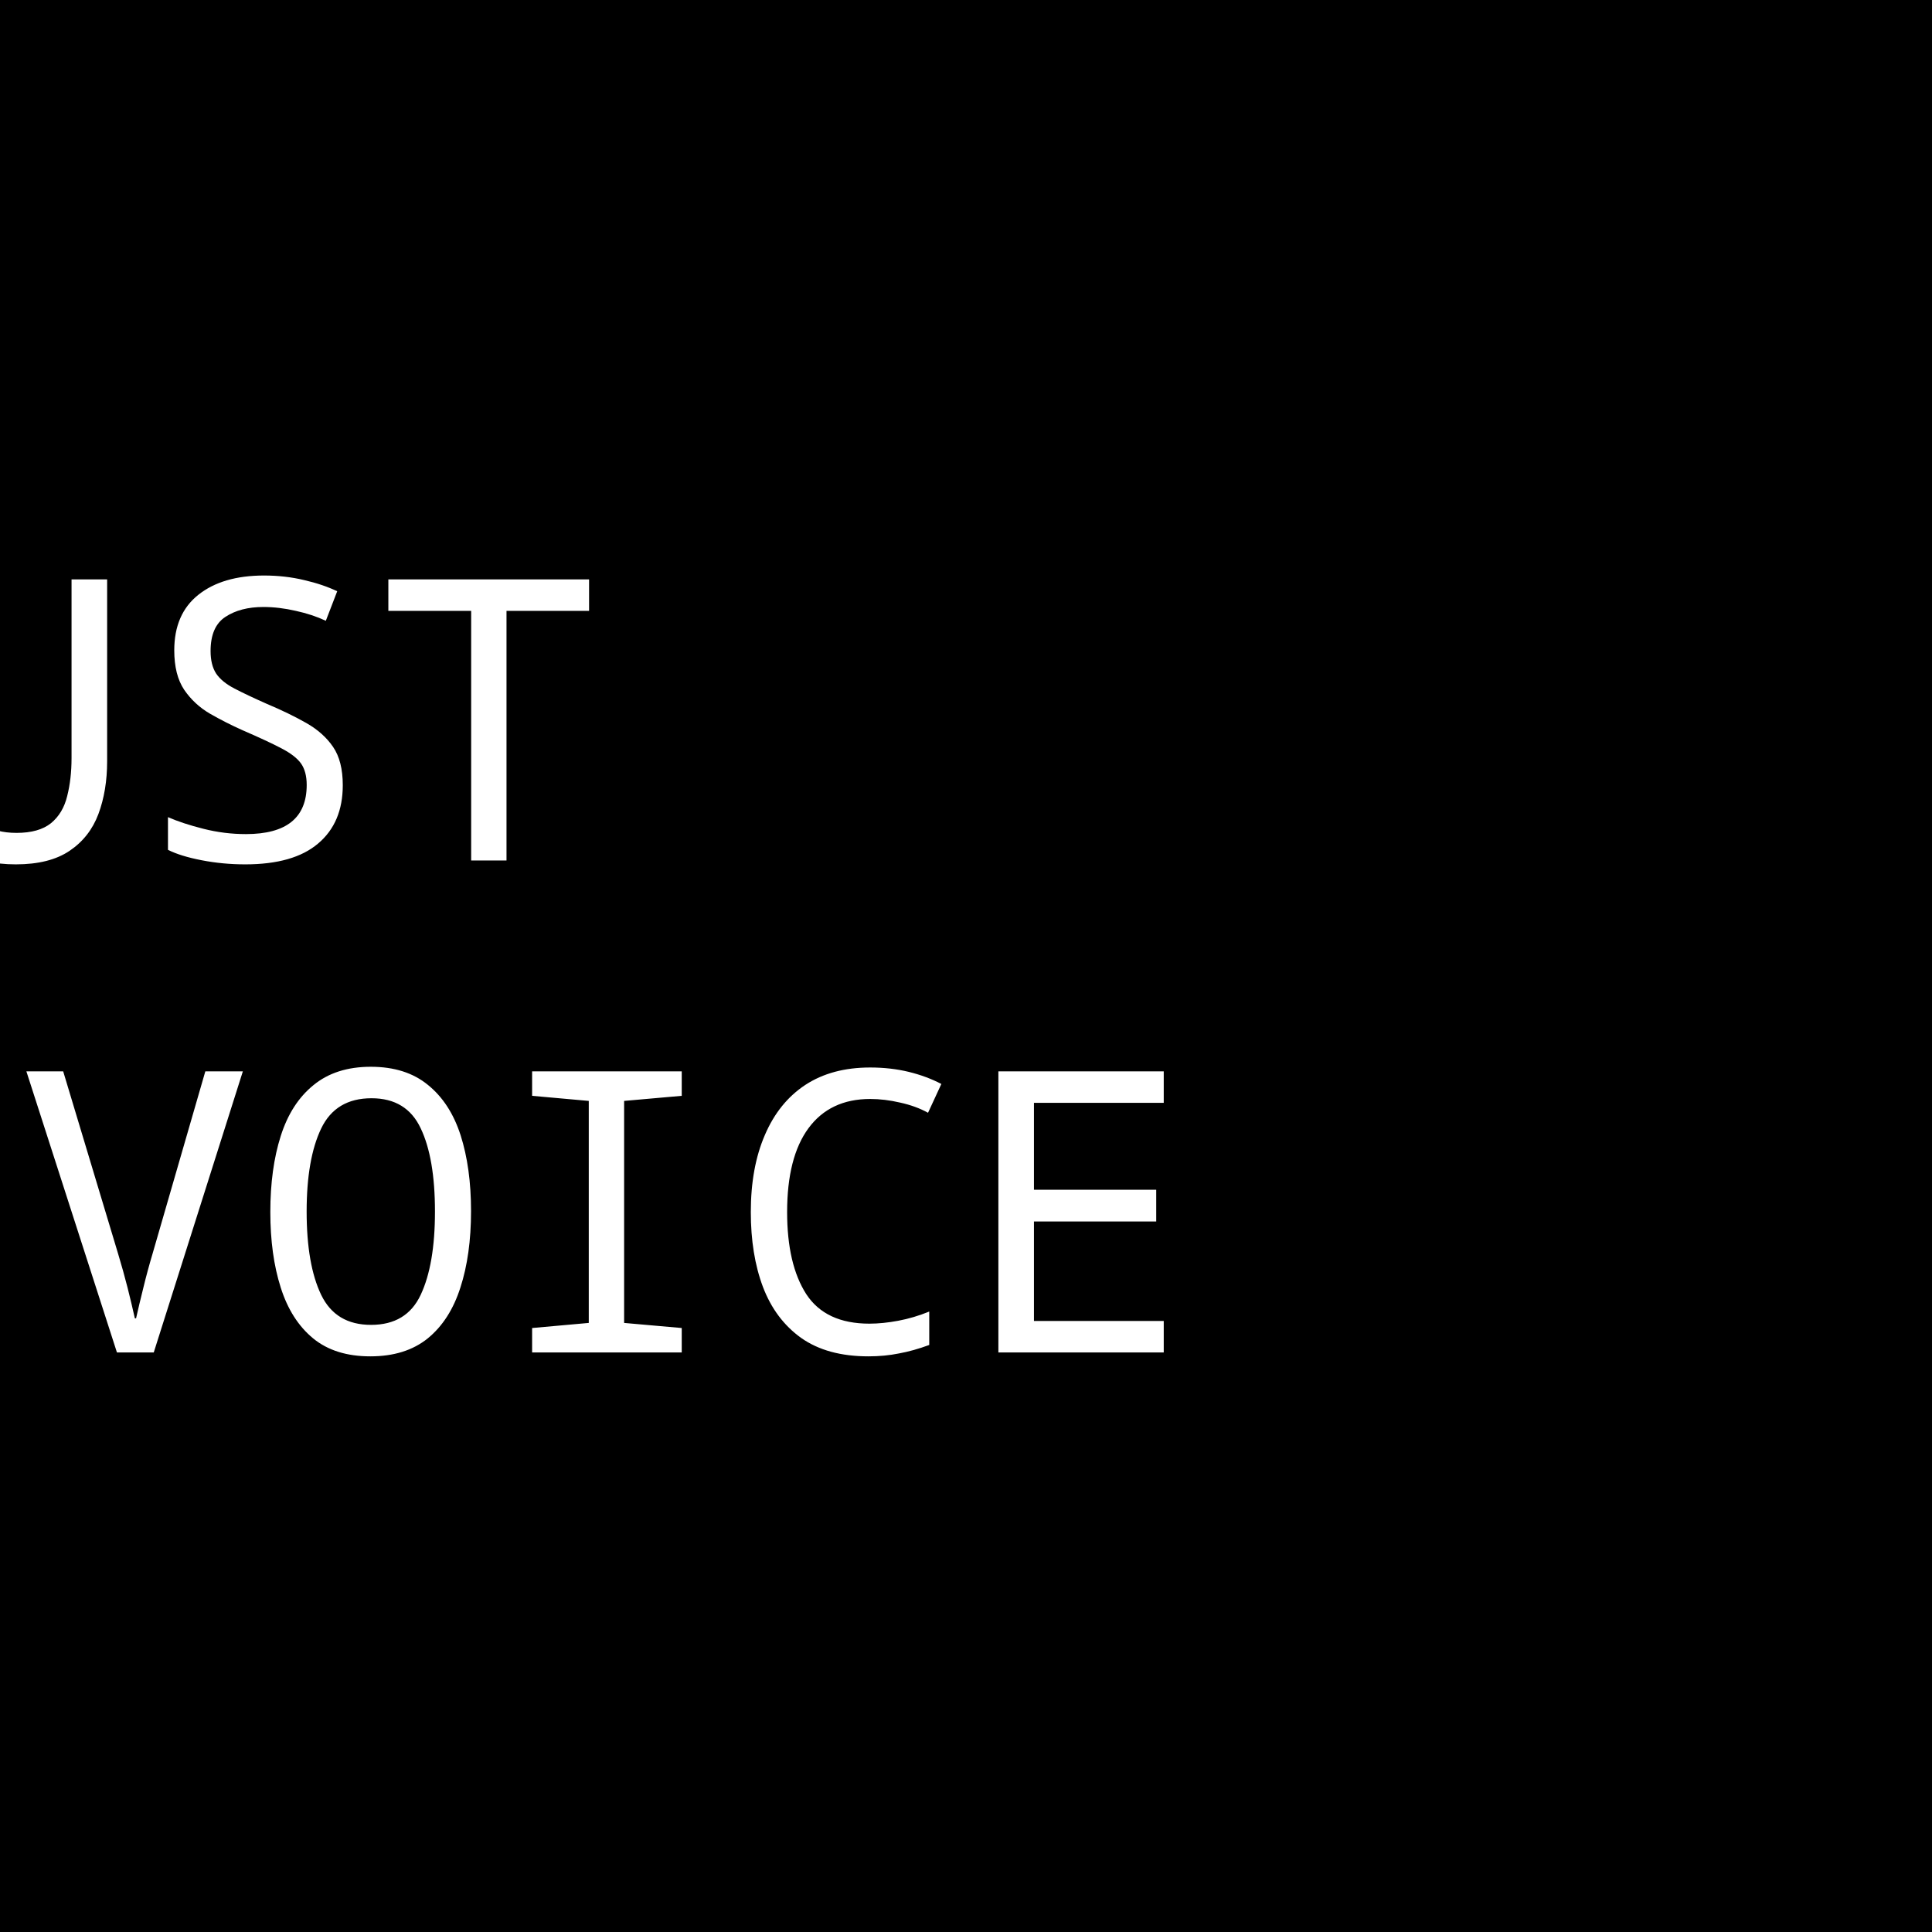
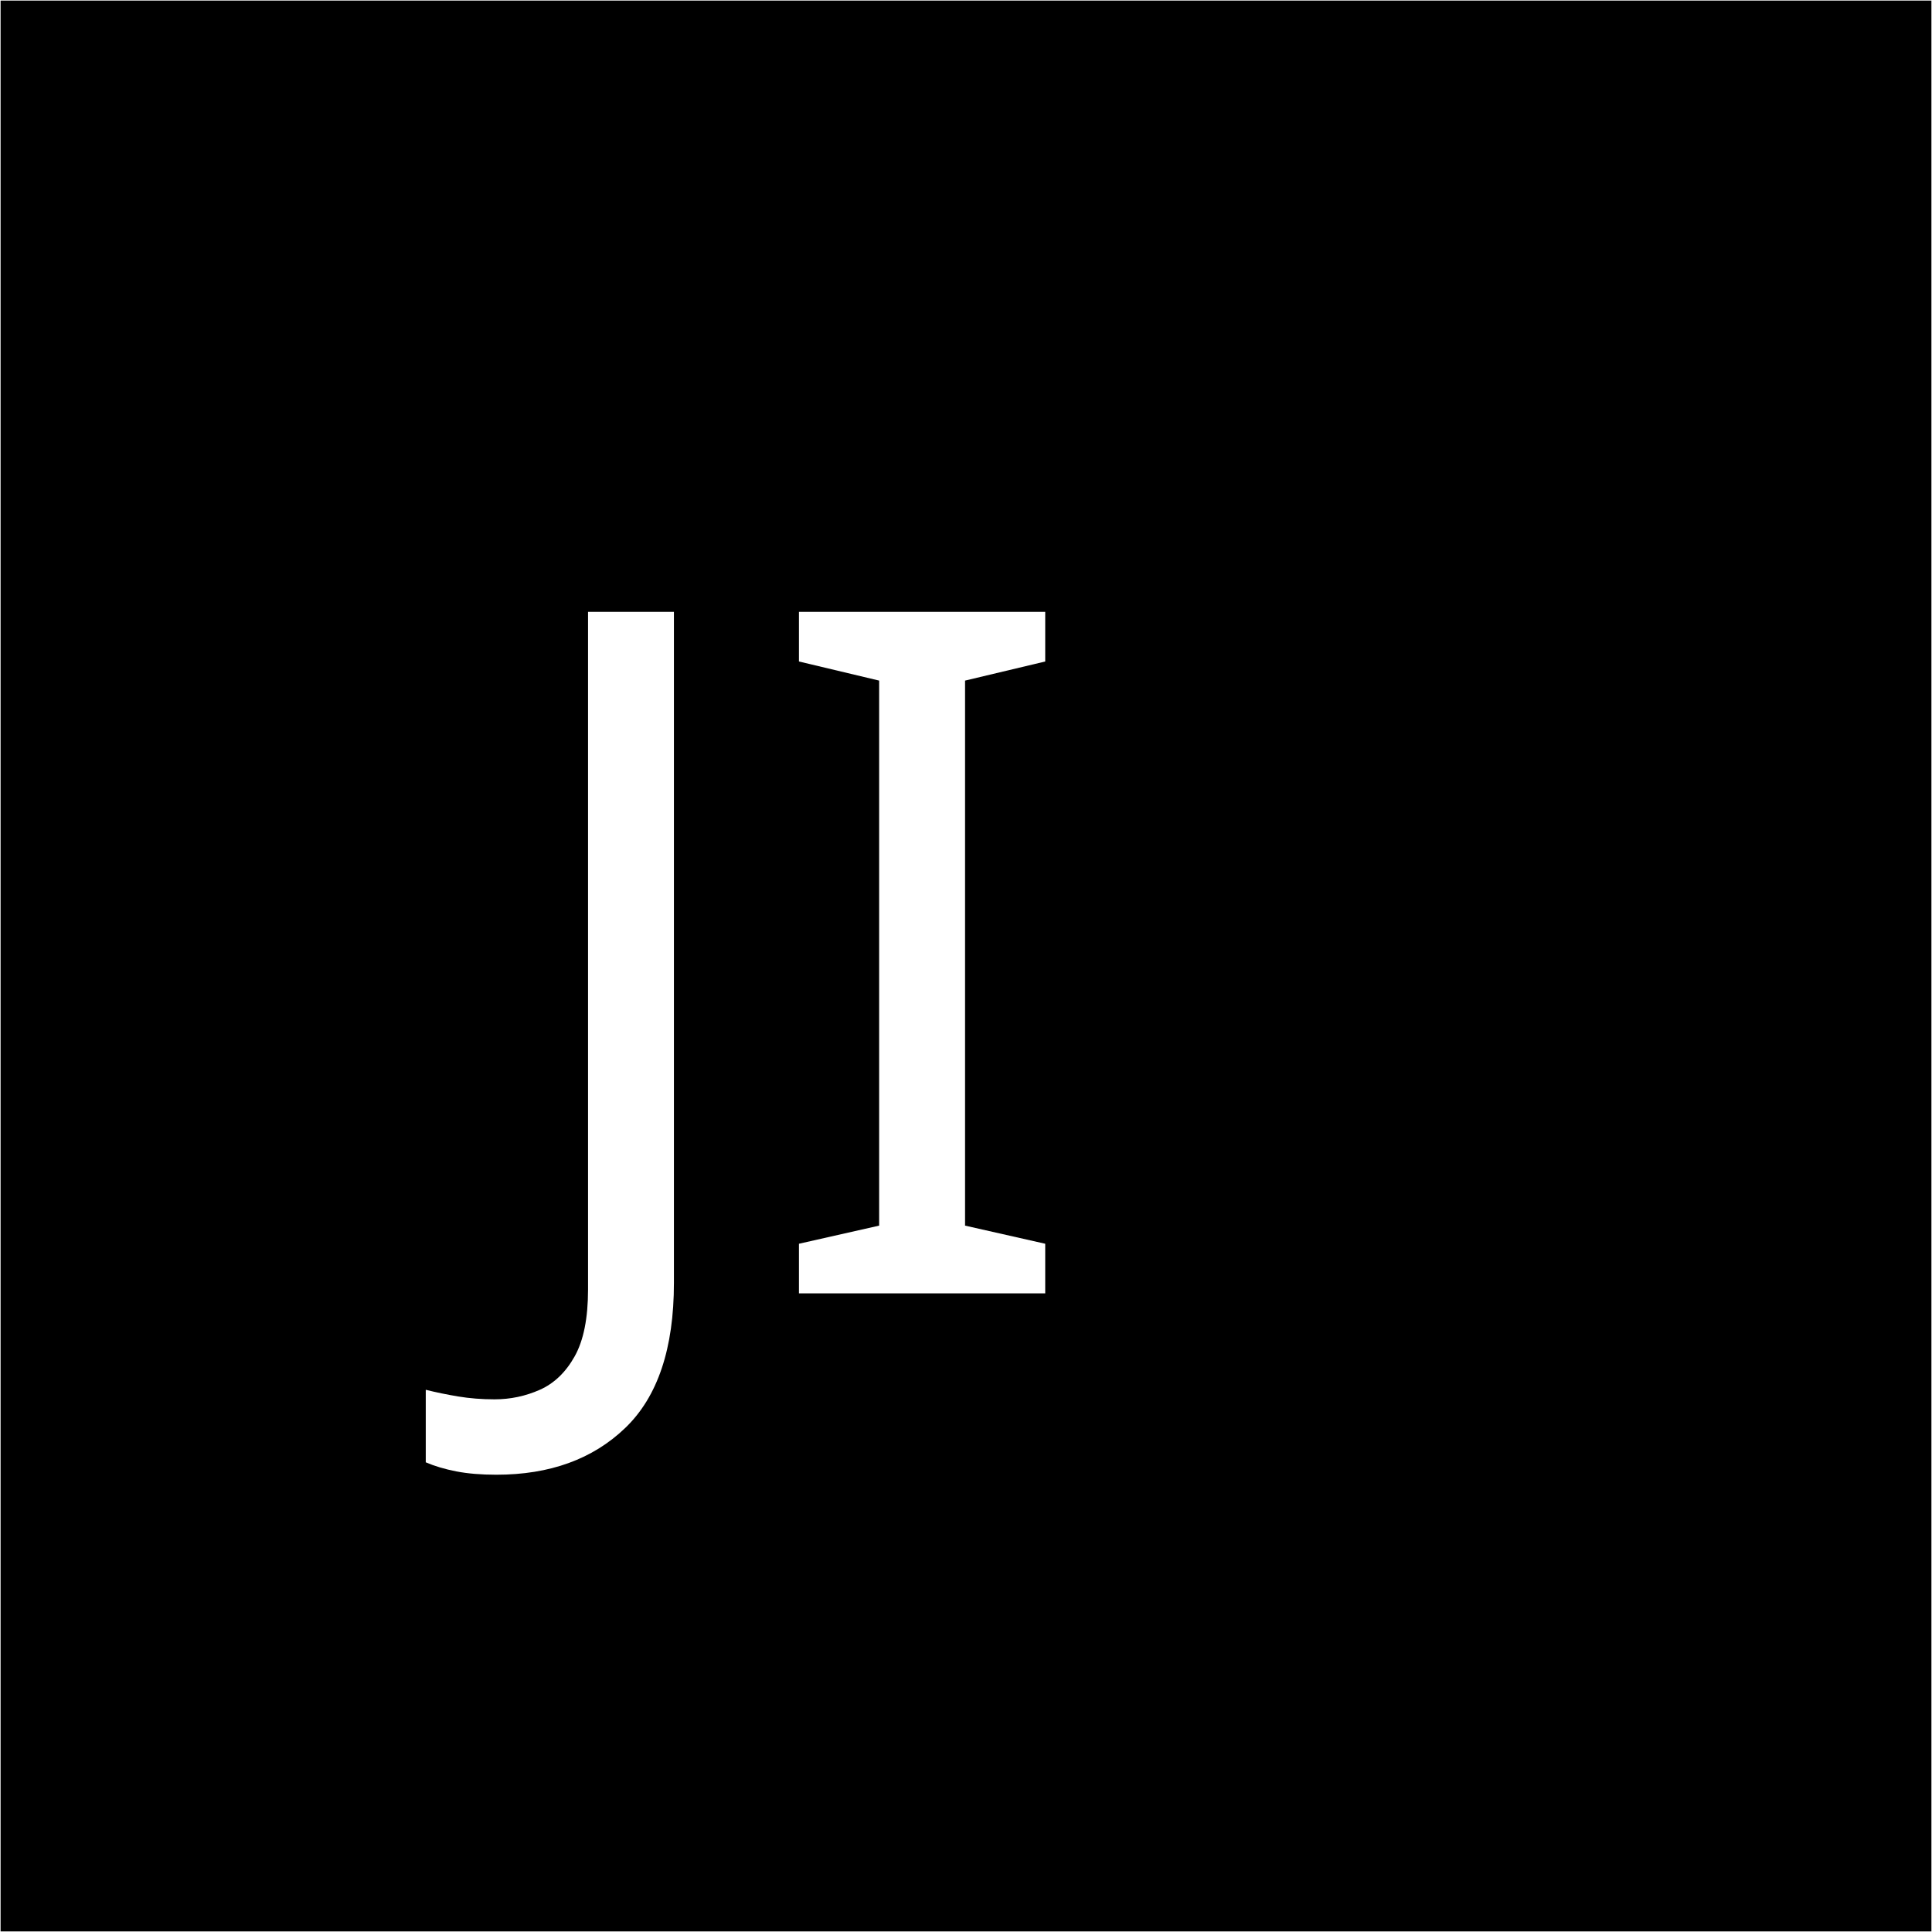
- <svg xmlns="http://www.w3.org/2000/svg" width="124.681mm" height="124.681mm" viewBox="0 0 124.681 124.681" version="1.1" id="svg5">
+ <svg xmlns="http://www.w3.org/2000/svg" width="1024.264mm" height="1024.264mm" viewBox="0 0 1024.264 1024.264" version="1.1" id="svg5">
  <defs id="defs2" />
-   <g id="layer1" transform="translate(-55,-98.5)">
-     <rect style="fill:#000000;stroke-width:0.33" id="rect31" width="124.681" height="124.681" x="55" y="98.5" />
-     <text xml:space="preserve" style="font-style:normal;font-variant:normal;font-weight:normal;font-stretch:normal;font-size:25.4px;line-height:1.25;font-family:'Noto Sans Mono';-inkscape-font-specification:'Noto Sans Mono, Normal';font-variant-ligatures:normal;font-variant-caps:normal;font-variant-numeric:normal;font-variant-east-asian:normal;text-align:center;text-anchor:middle;fill:#ffffff;fill-opacity:1;stroke:none;stroke-width:0.265" x="117.023" y="154.033" id="text1201">
-       <tspan id="tspan393" x="117.023" y="154.033">JUST</tspan>
-       <tspan id="tspan395" x="117.023" y="185.783">INVOICE</tspan>
+   <g id="layer1" transform="translate(-37.56856,-42.77098)">
+     <rect style="fill:#000000;stroke:#ffffff;stroke-width:0.265" id="rect111" width="1024" height="1024" x="37.701" y="42.903" />
+   </g>
+   <g id="layer2">
+     <text xml:space="preserve" style="font-style:normal;font-variant:normal;font-weight:normal;font-stretch:normal;font-size:506.023px;line-height:1.25;font-family:Literata;-inkscape-font-specification:'Literata, Normal';font-variant-ligatures:normal;font-variant-caps:normal;font-variant-numeric:normal;font-variant-east-asian:normal;fill:#ffffff;fill-opacity:1;stroke:none;stroke-width:0.741" x="265.193" y="685.698" id="text220">
+       <tspan id="tspan441" x="265.193" y="685.698">JI</tspan>
    </text>
  </g>
</svg>
